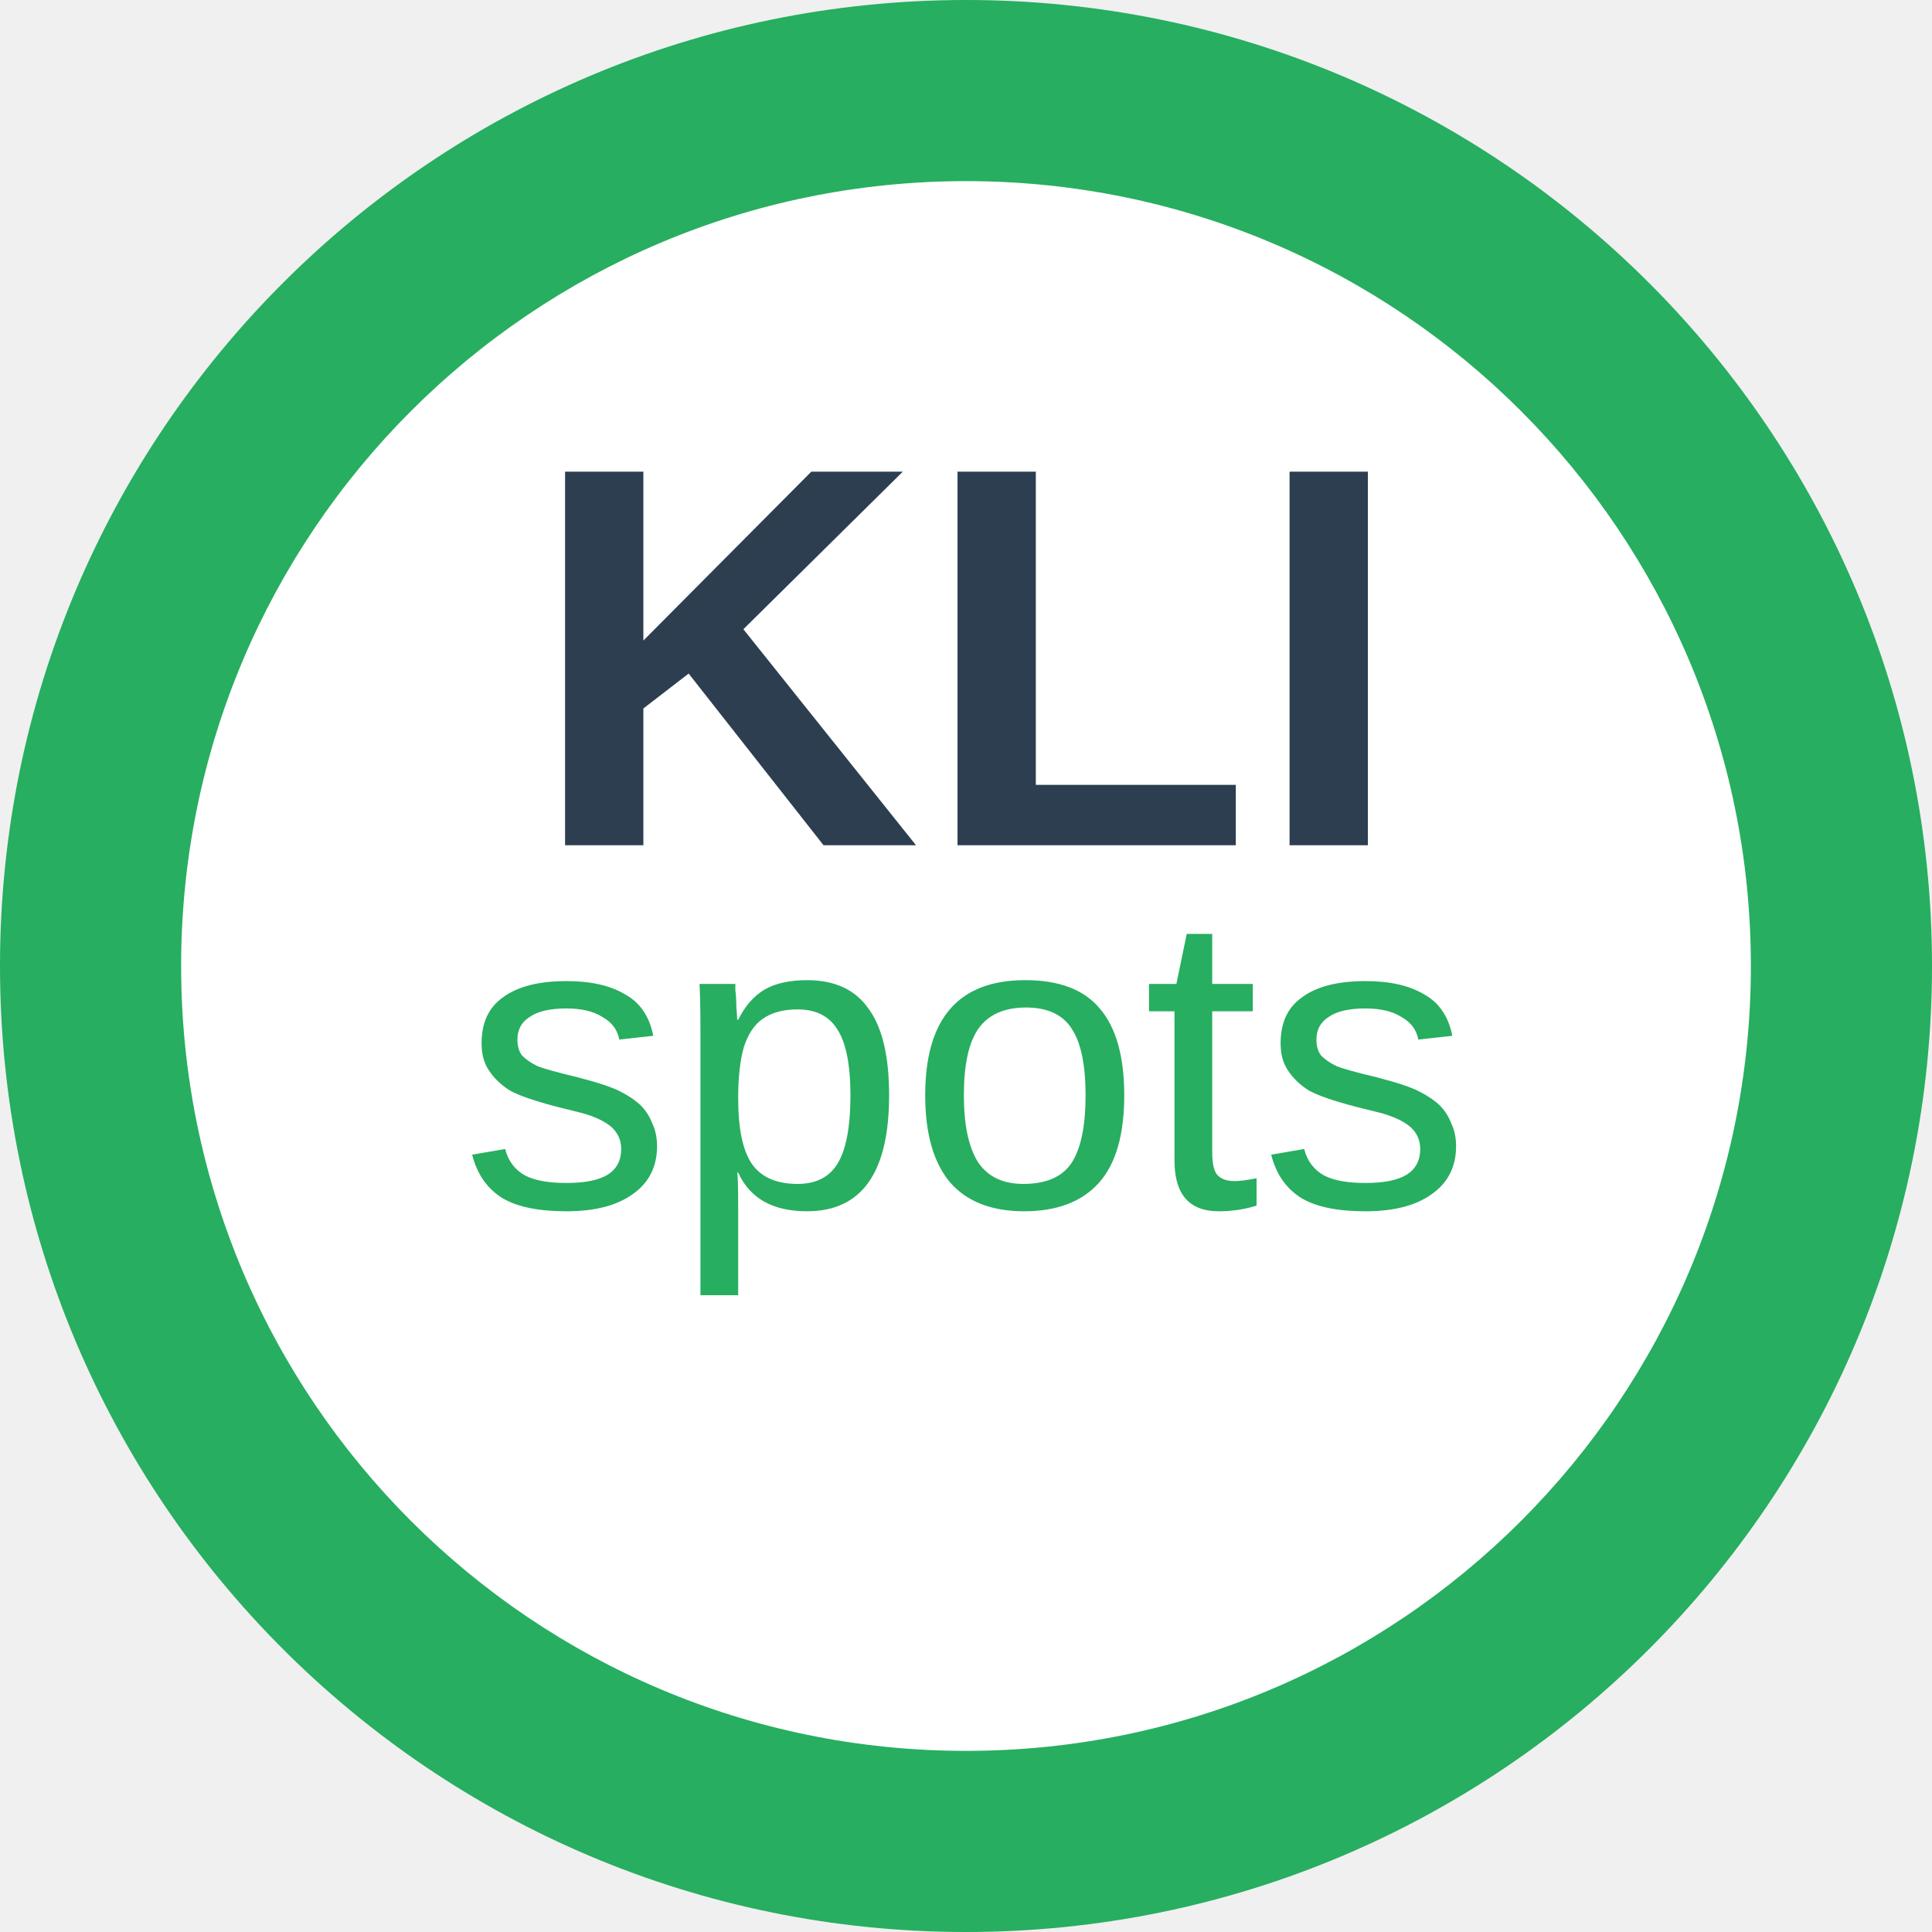
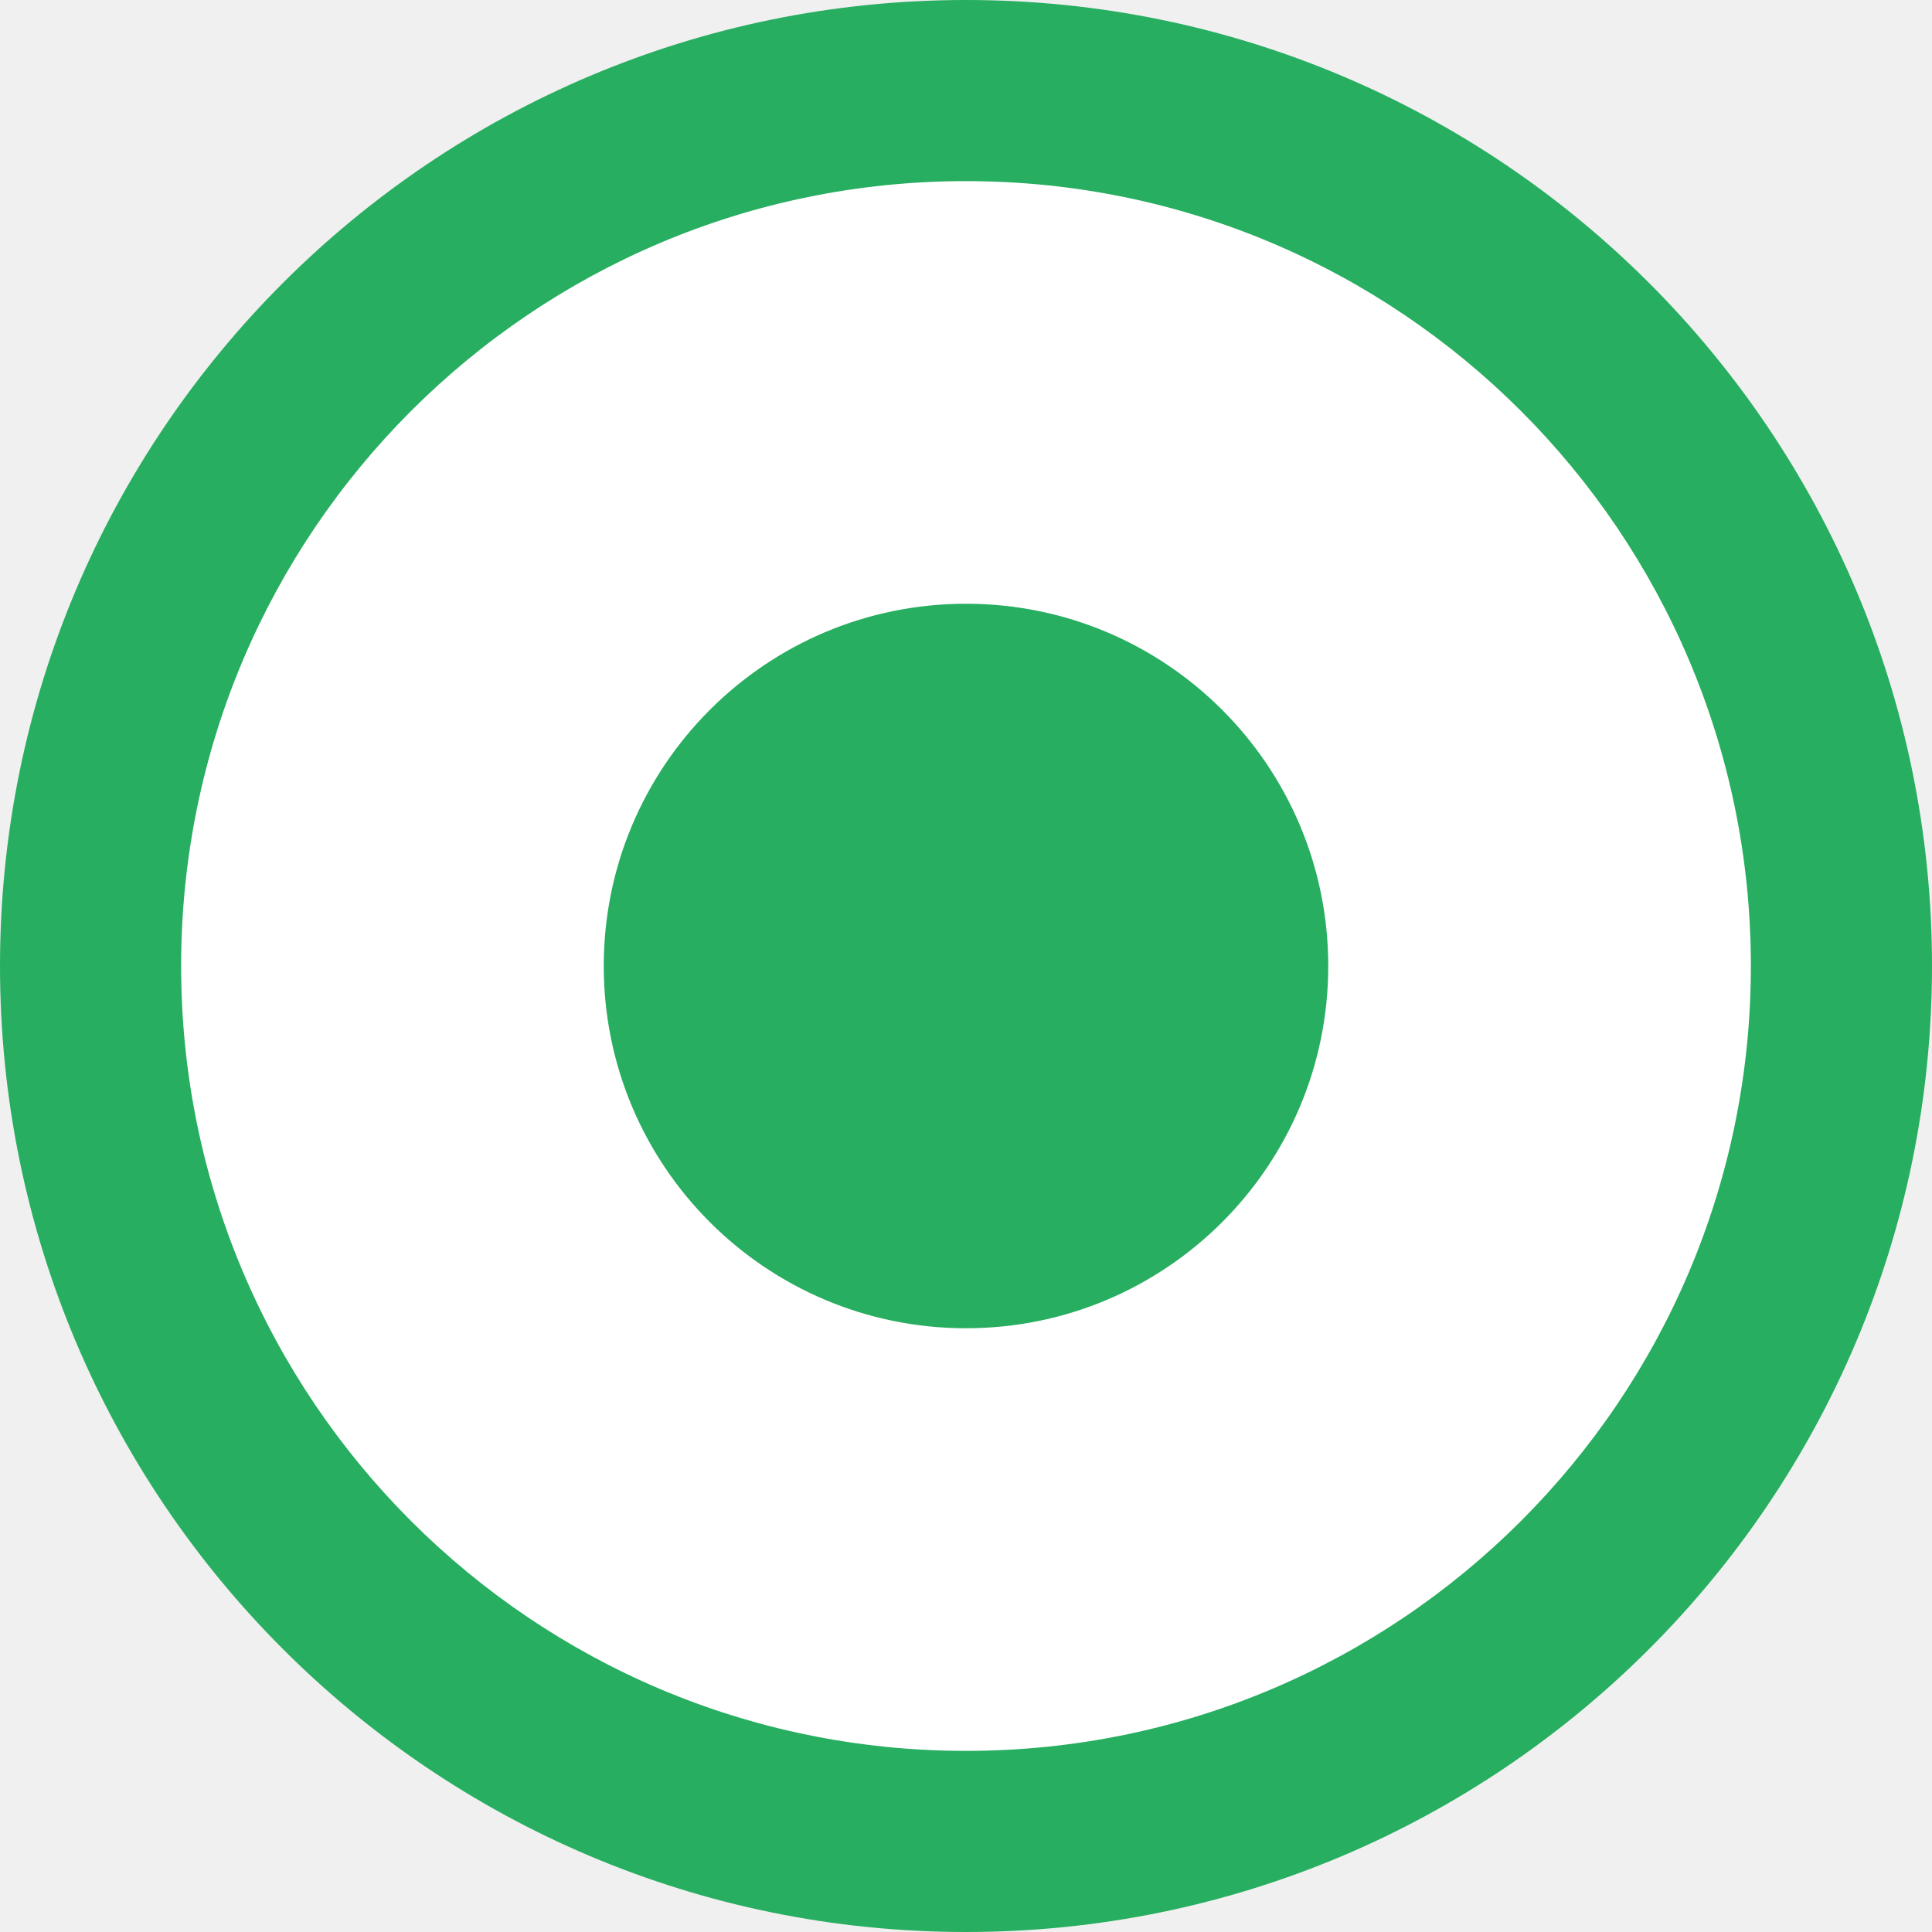
<svg xmlns="http://www.w3.org/2000/svg" width="32" height="32" viewBox="0 0 32 32">
  <circle cx="16" cy="16" r="15" fill="#27ae60" stroke="#27ae60" stroke-width="2" />
  <circle cx="16" cy="16" r="13" fill="white" />
-   <text x="16" y="14" font-family="Arial, sans-serif" font-size="9" font-weight="bold" text-anchor="middle" fill="#2c3e50">KLI</text>
-   <text x="16" y="20" font-family="Arial, sans-serif" font-size="7" font-weight="normal" text-anchor="middle" fill="#27ae60">spots</text>
+   <circle cx="16" cy="16" r="6" fill="#27ae60" />
</svg>
